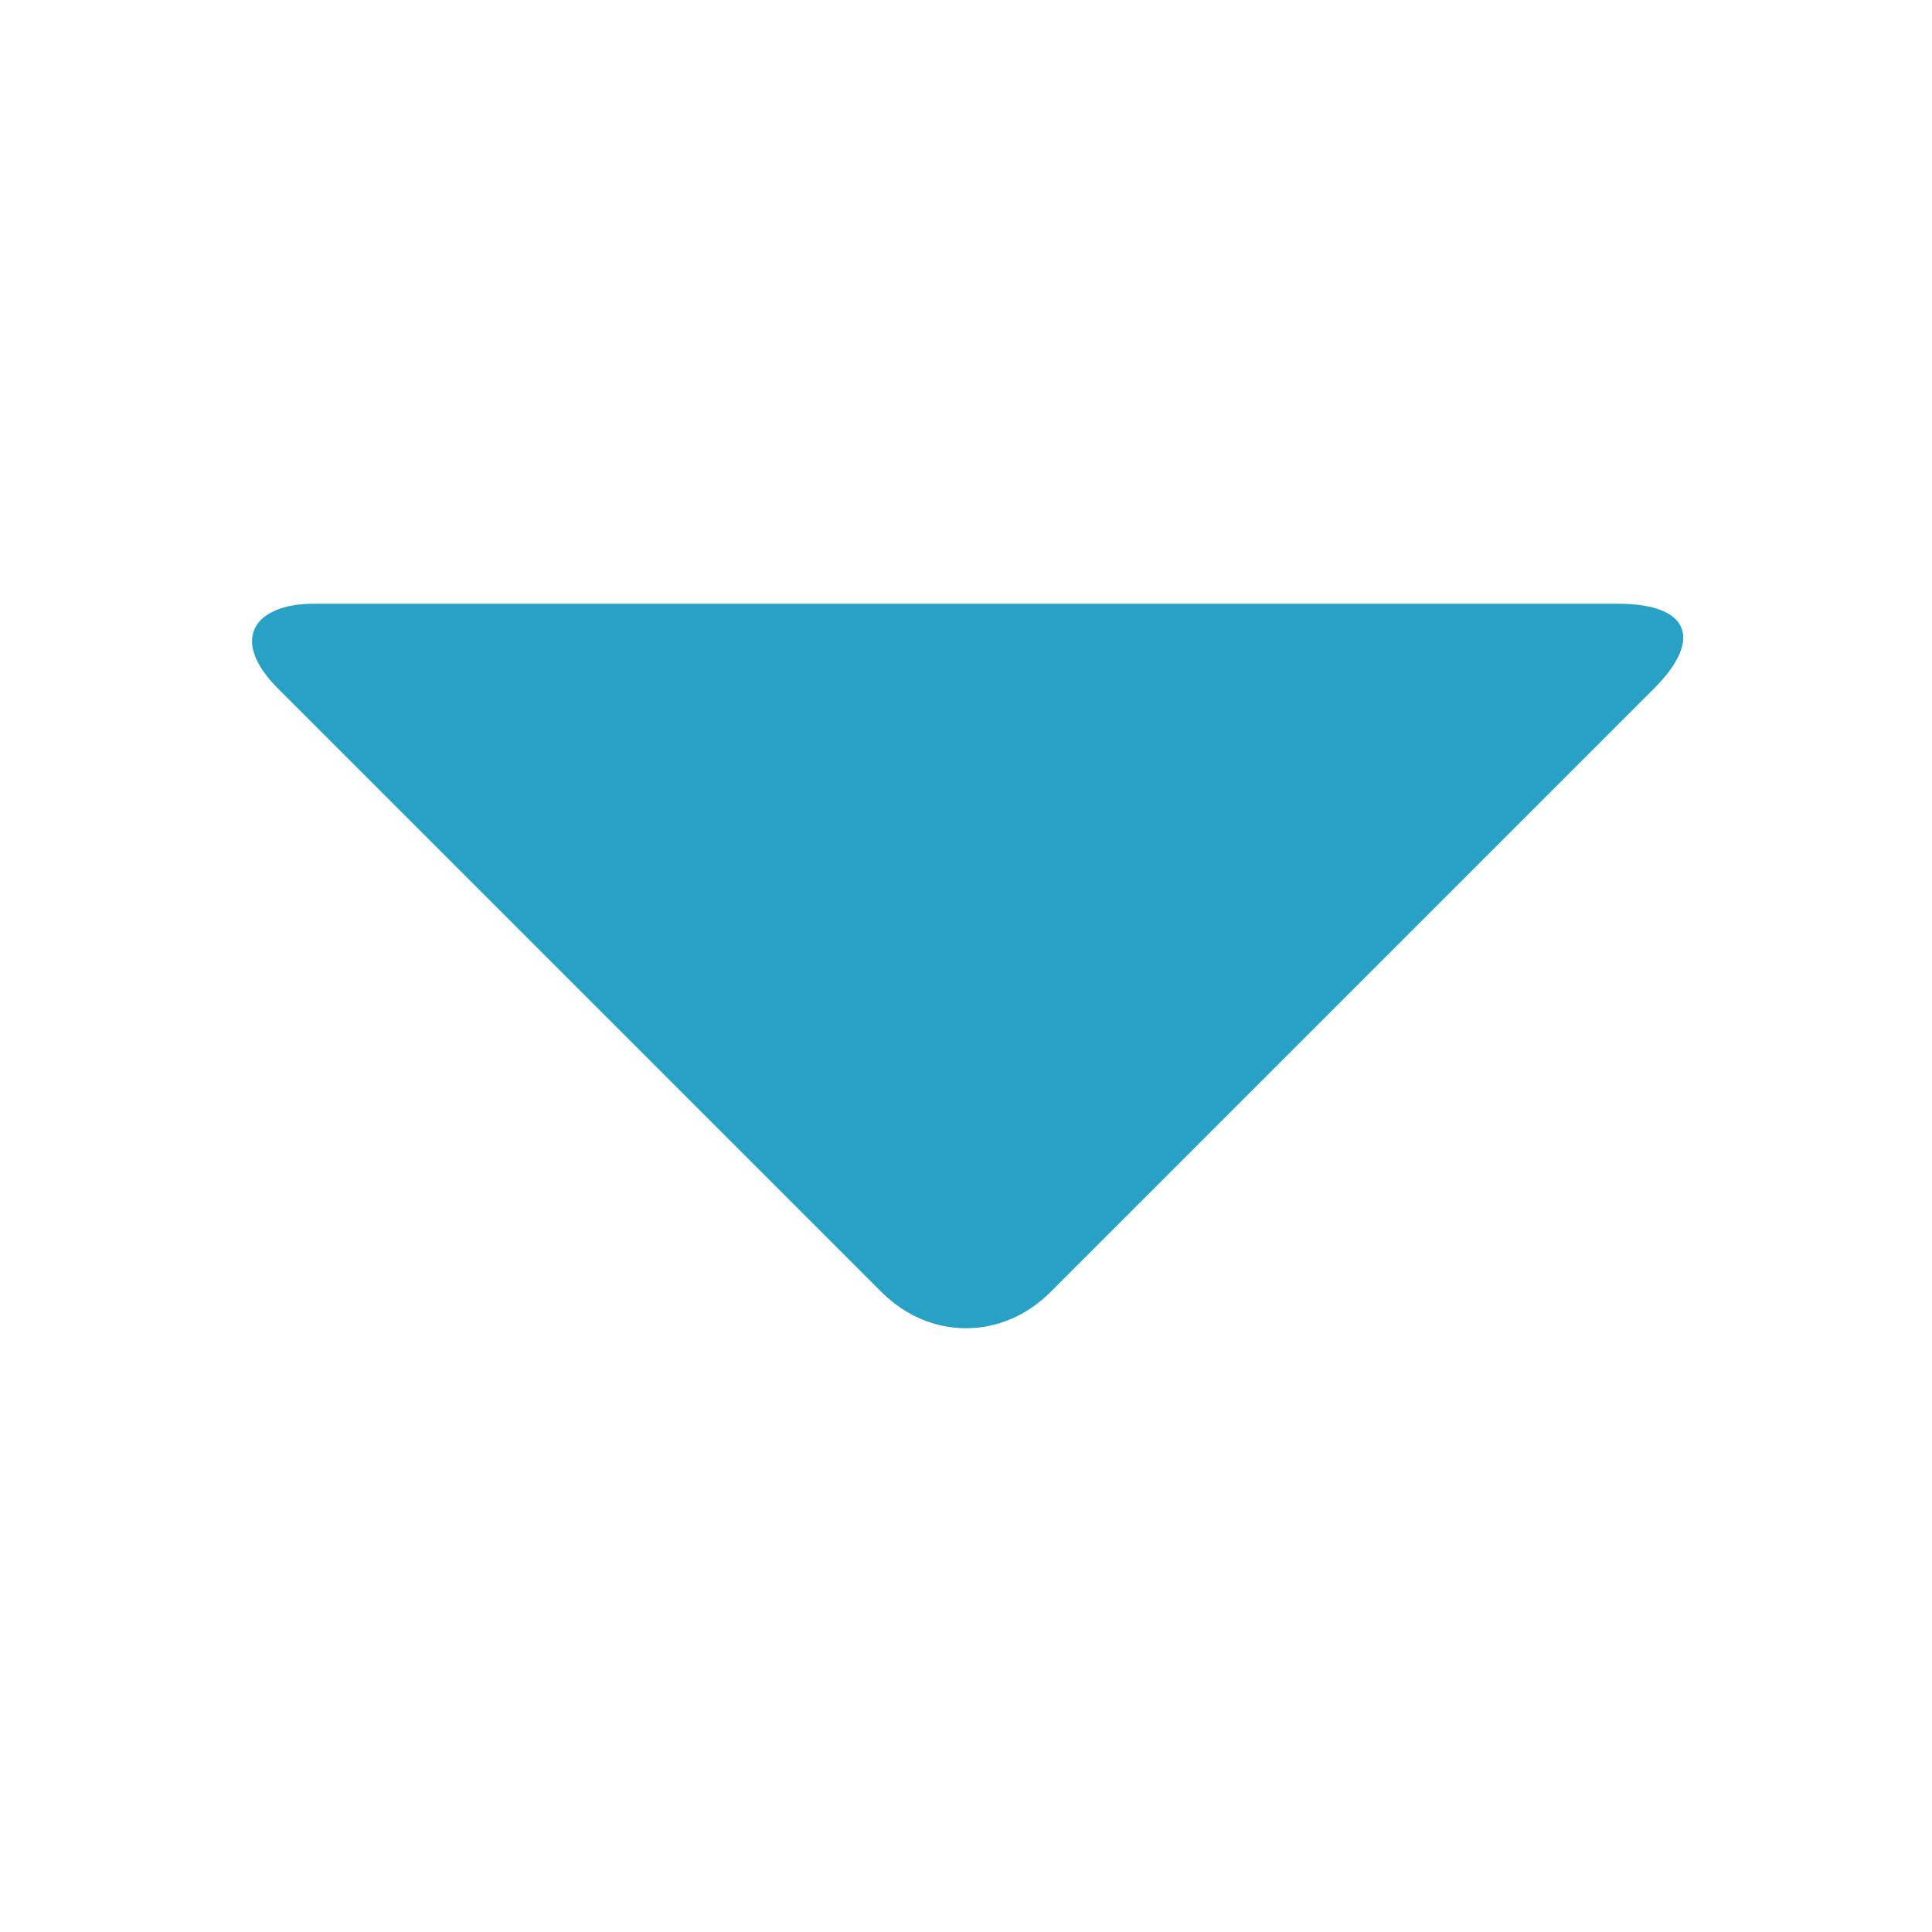
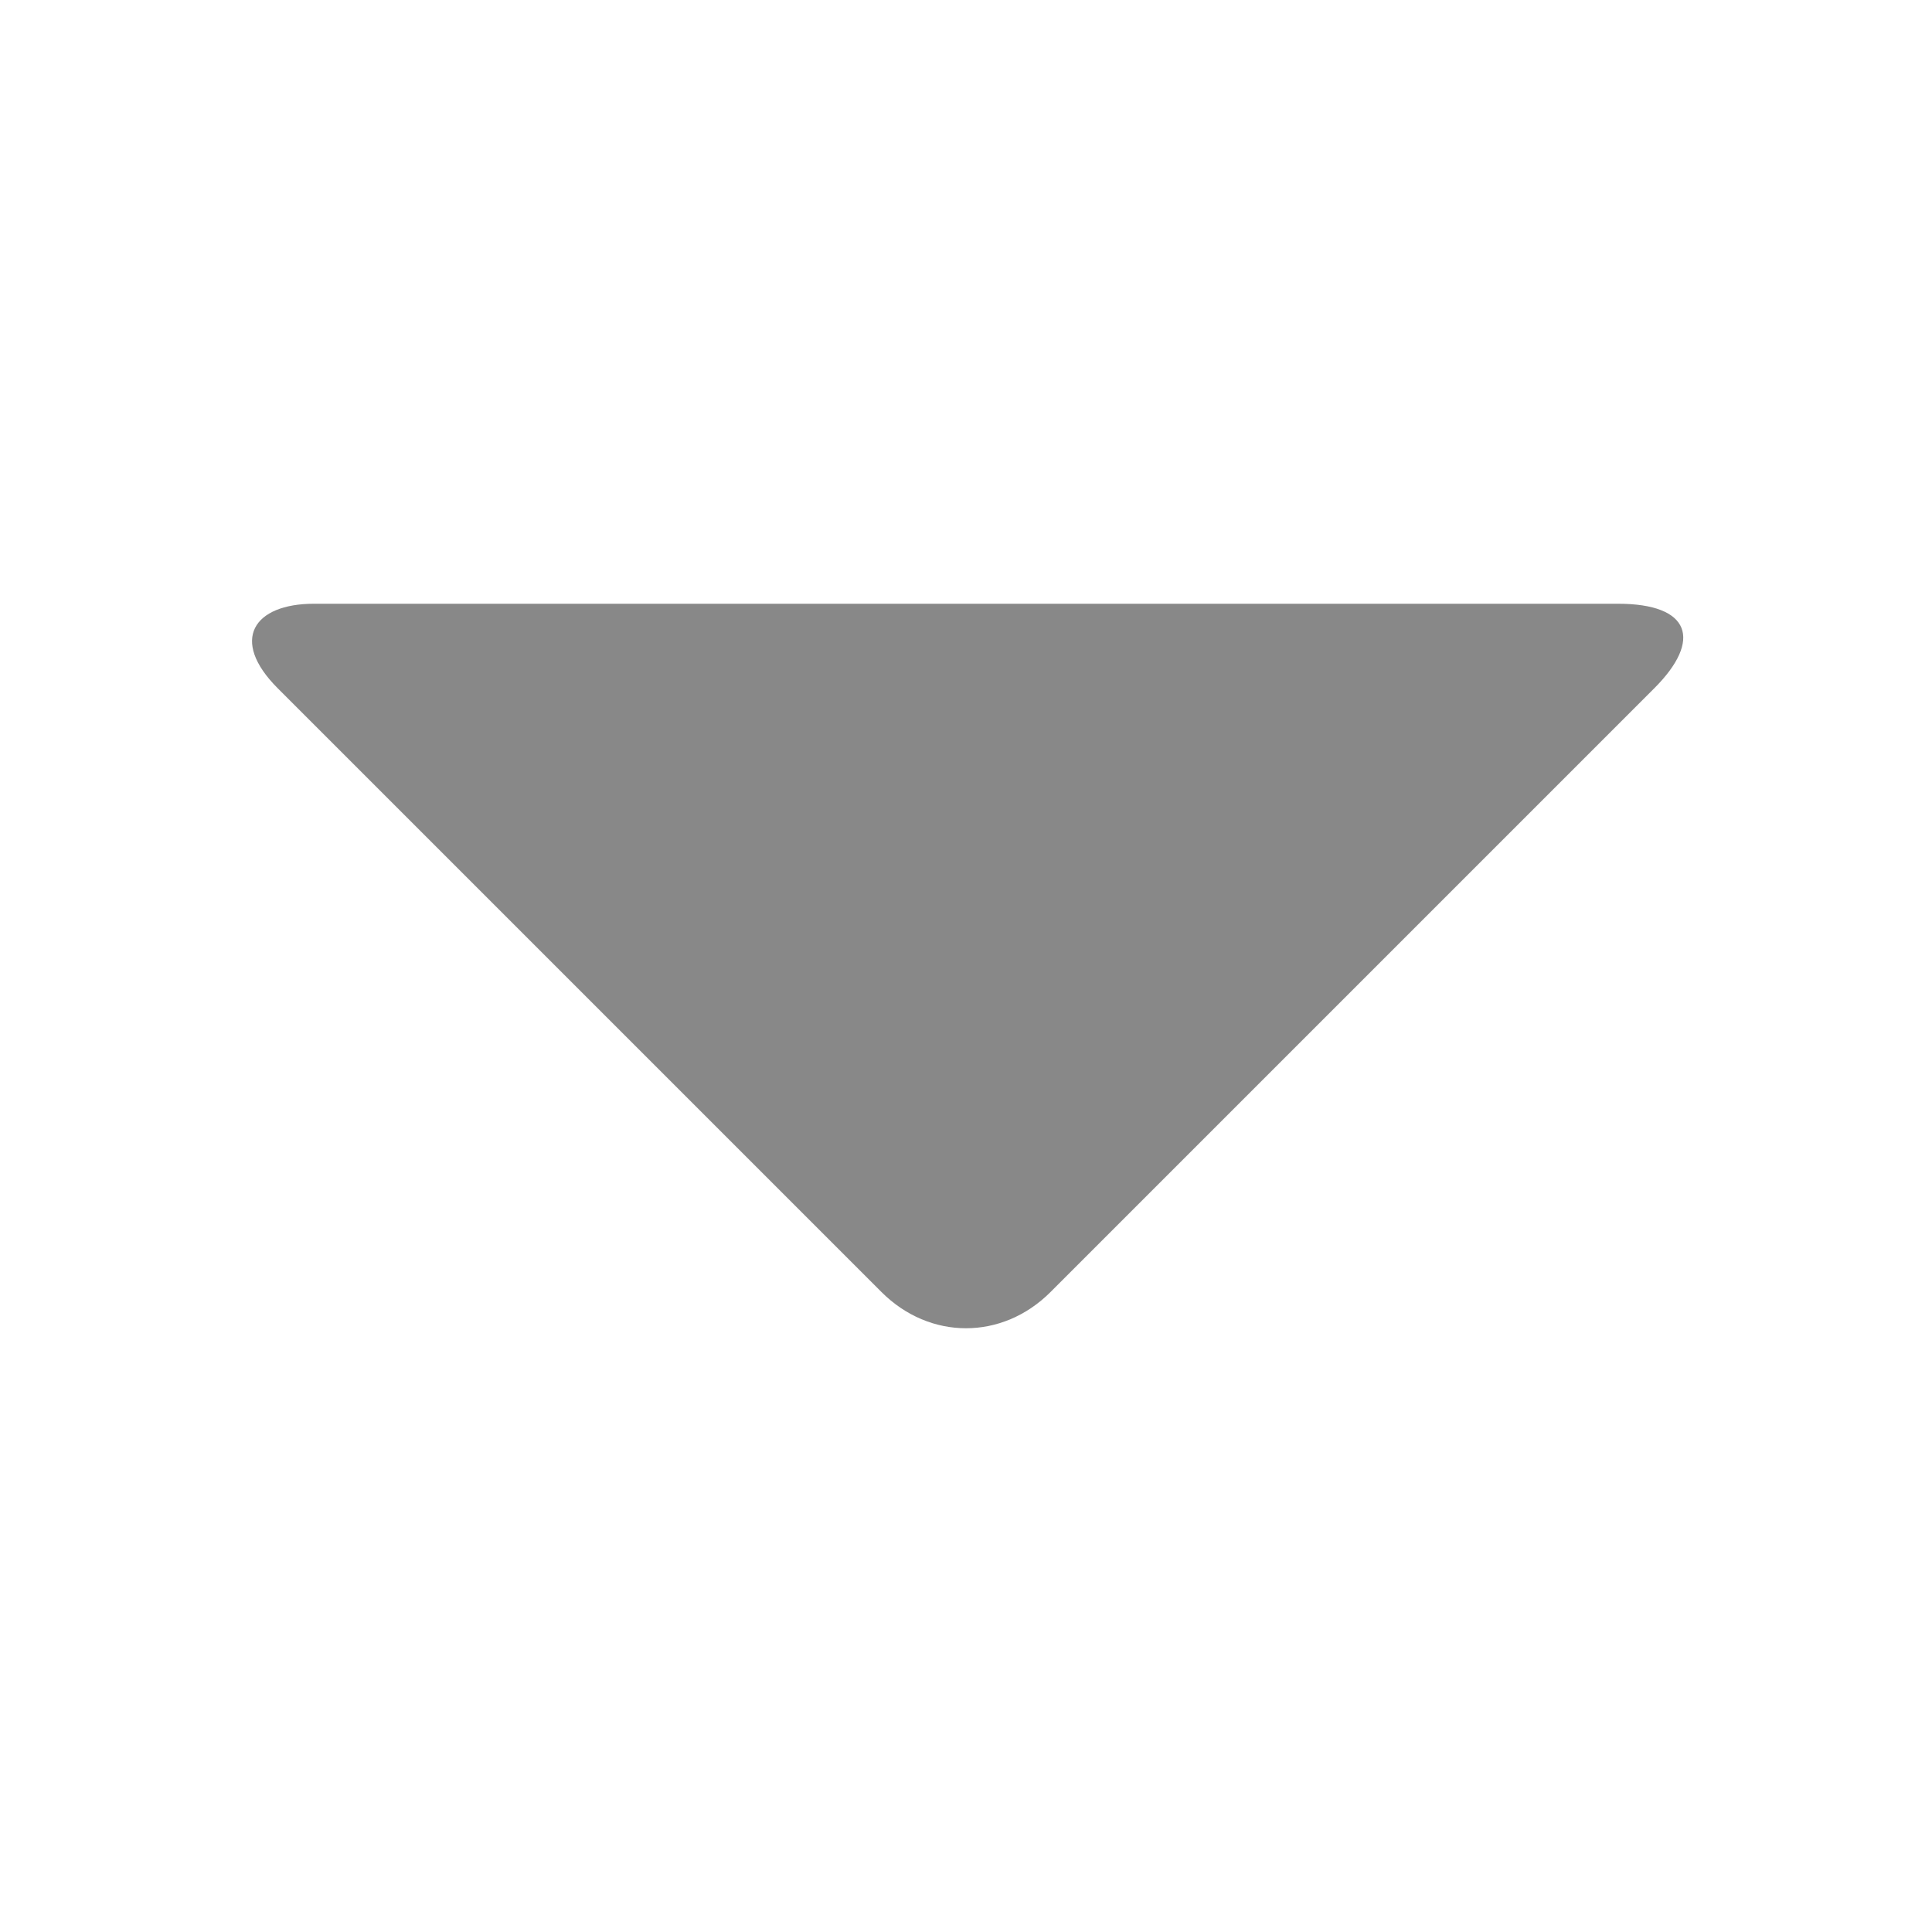
- <svg xmlns="http://www.w3.org/2000/svg" version="1.1" x="0px" y="0px" width="16px" height="16px" viewBox="-2.1 -5 16 16" style="overflow:visible;enable-background:new -2.1 -5 16 16;" xml:space="preserve" preserveAspectRatio="xMinYMid meet">
-   <defs>
- </defs>
-   <path style="fill:#29a1c4;" d="M0.5,0C0,0-0.2,0.3,0.2,0.7l5,5c0.4,0.4,1,0.4,1.4,0l5-5C12,0.3,11.9,0,11.3,0H0.5z" />
+ <svg xmlns="http://www.w3.org/2000/svg" width="16" height="16" viewBox="-2.1 -5 16 16" preserveAspectRatio="xMinYMid meet" overflow="visible" enable-background="new -2.1 -5 16 16">
+   <path d="M.5 0c-.5 0-.7.3-.3.7l5 5c.4.4 1 .4 1.4 0l5-5c.4-.4.3-.7-.3-.7h-10.8z" fill="#888" />
</svg>
